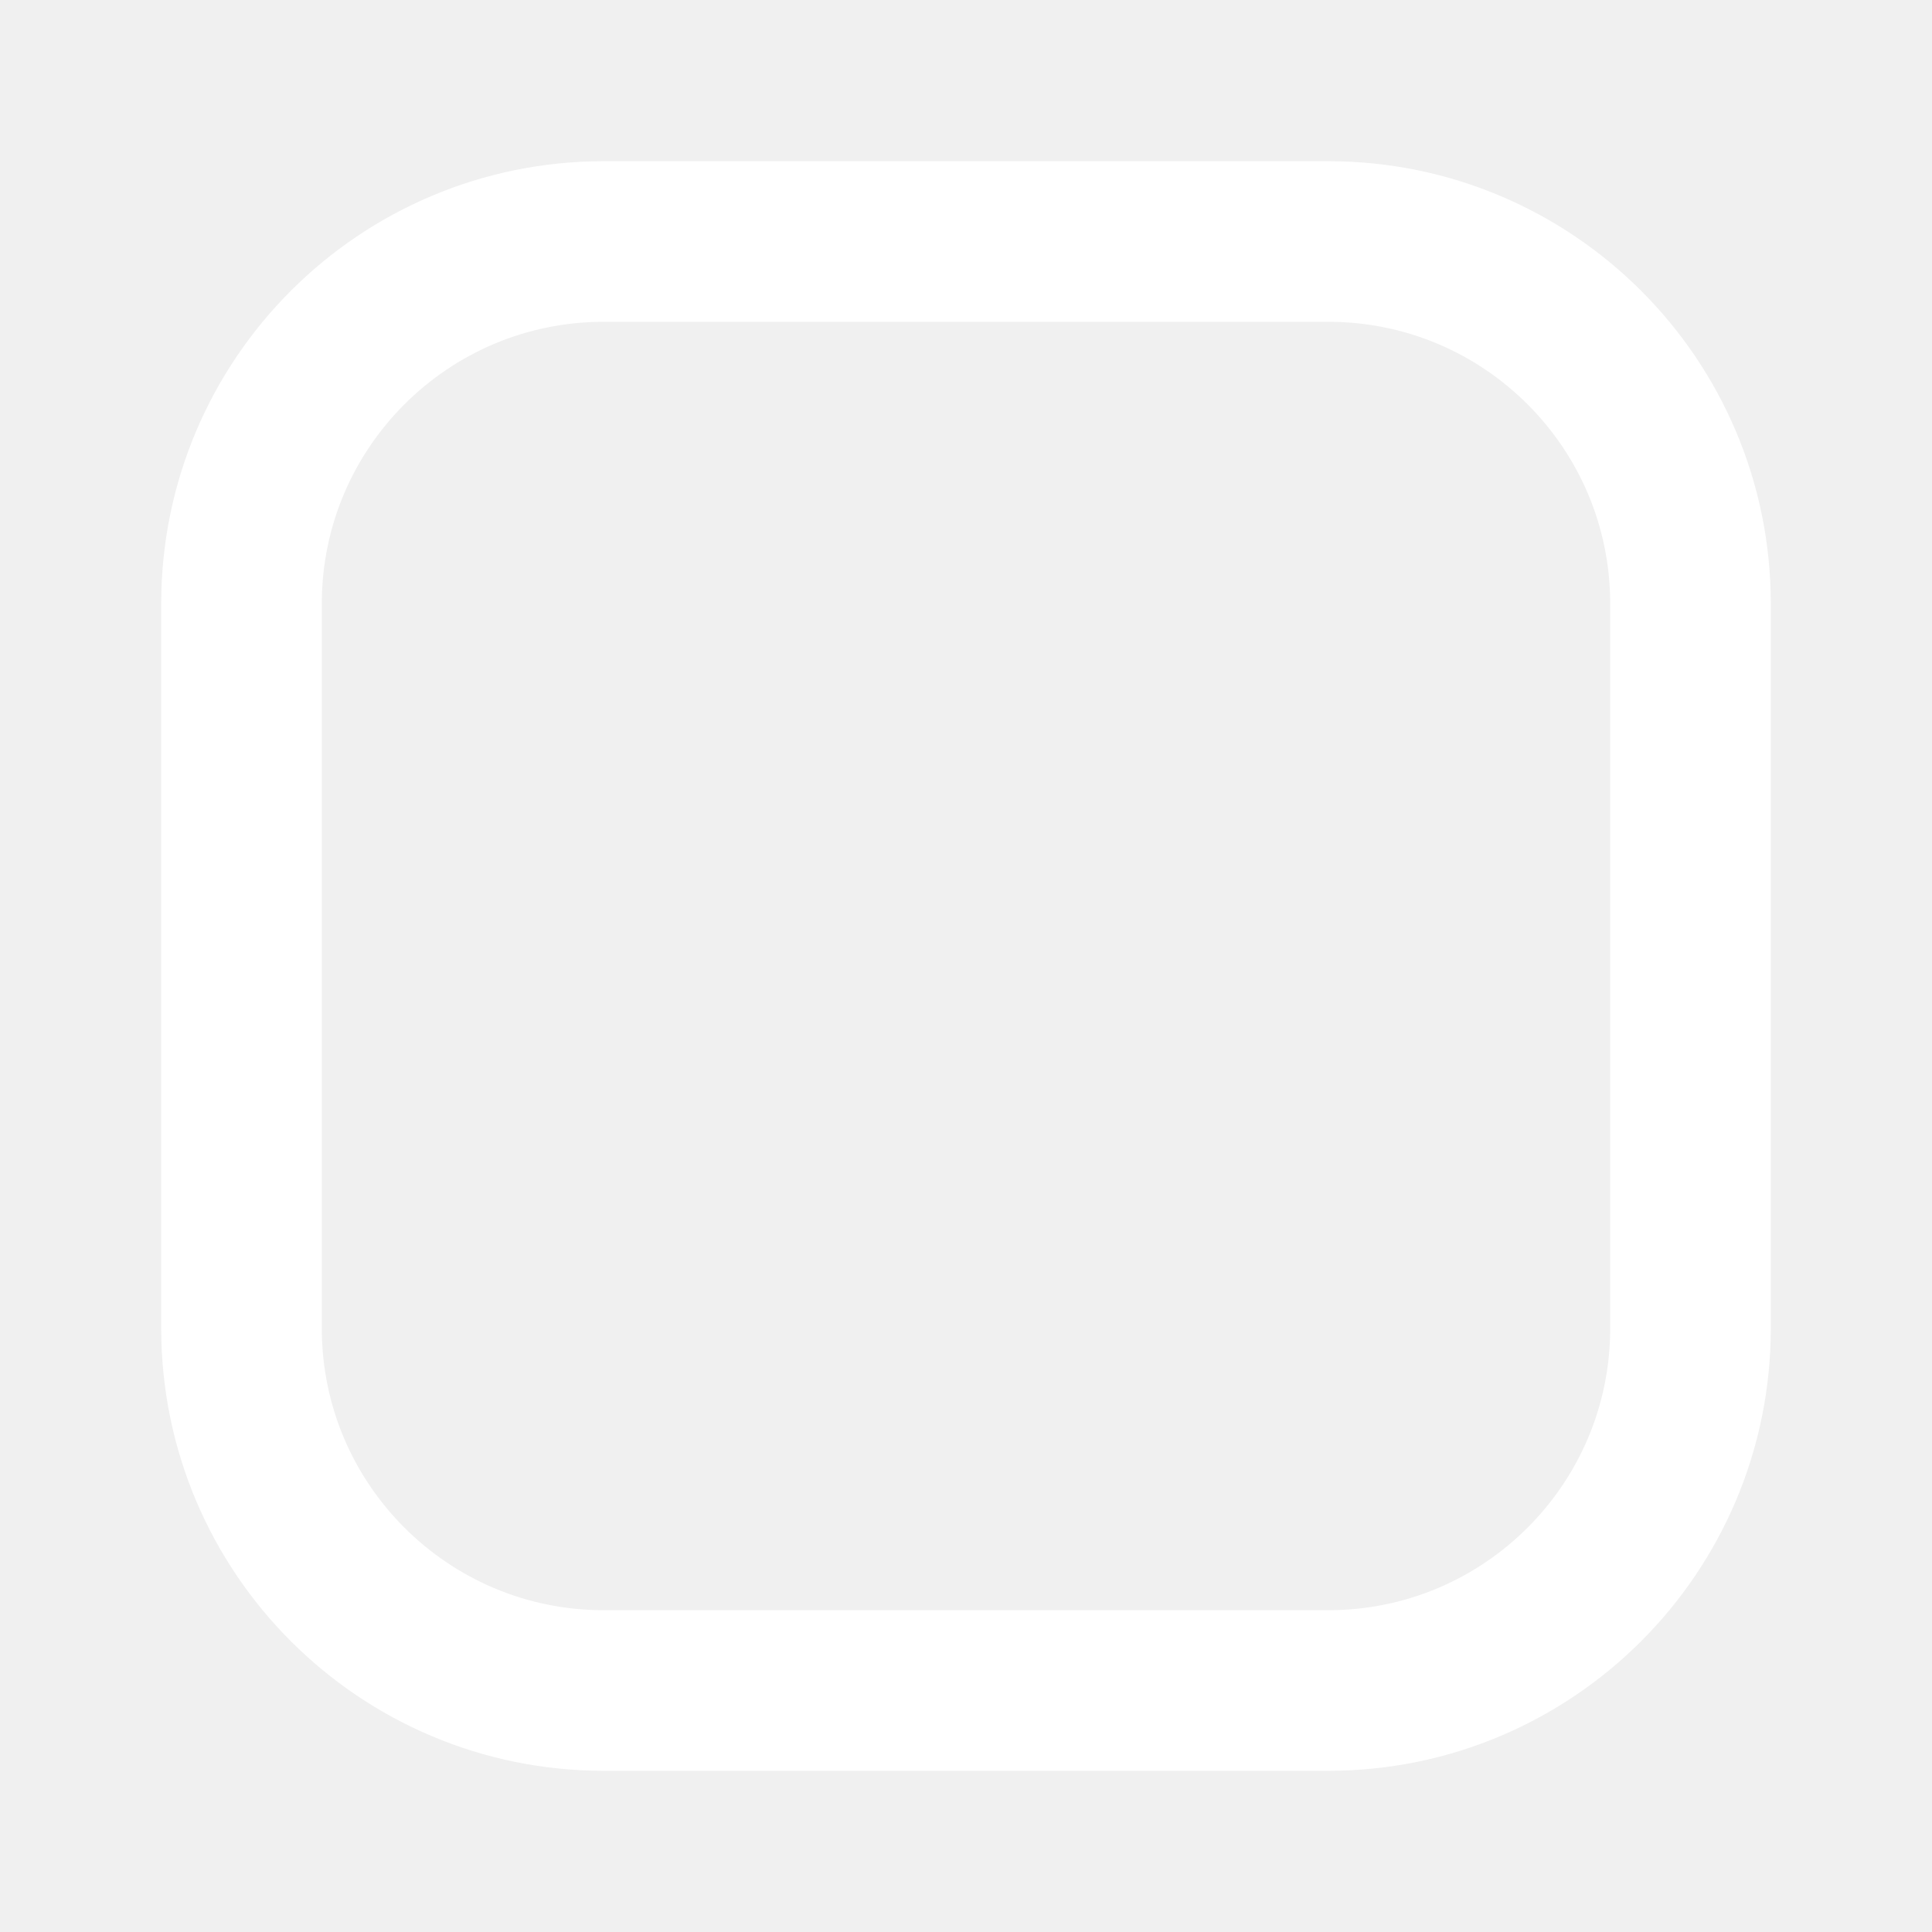
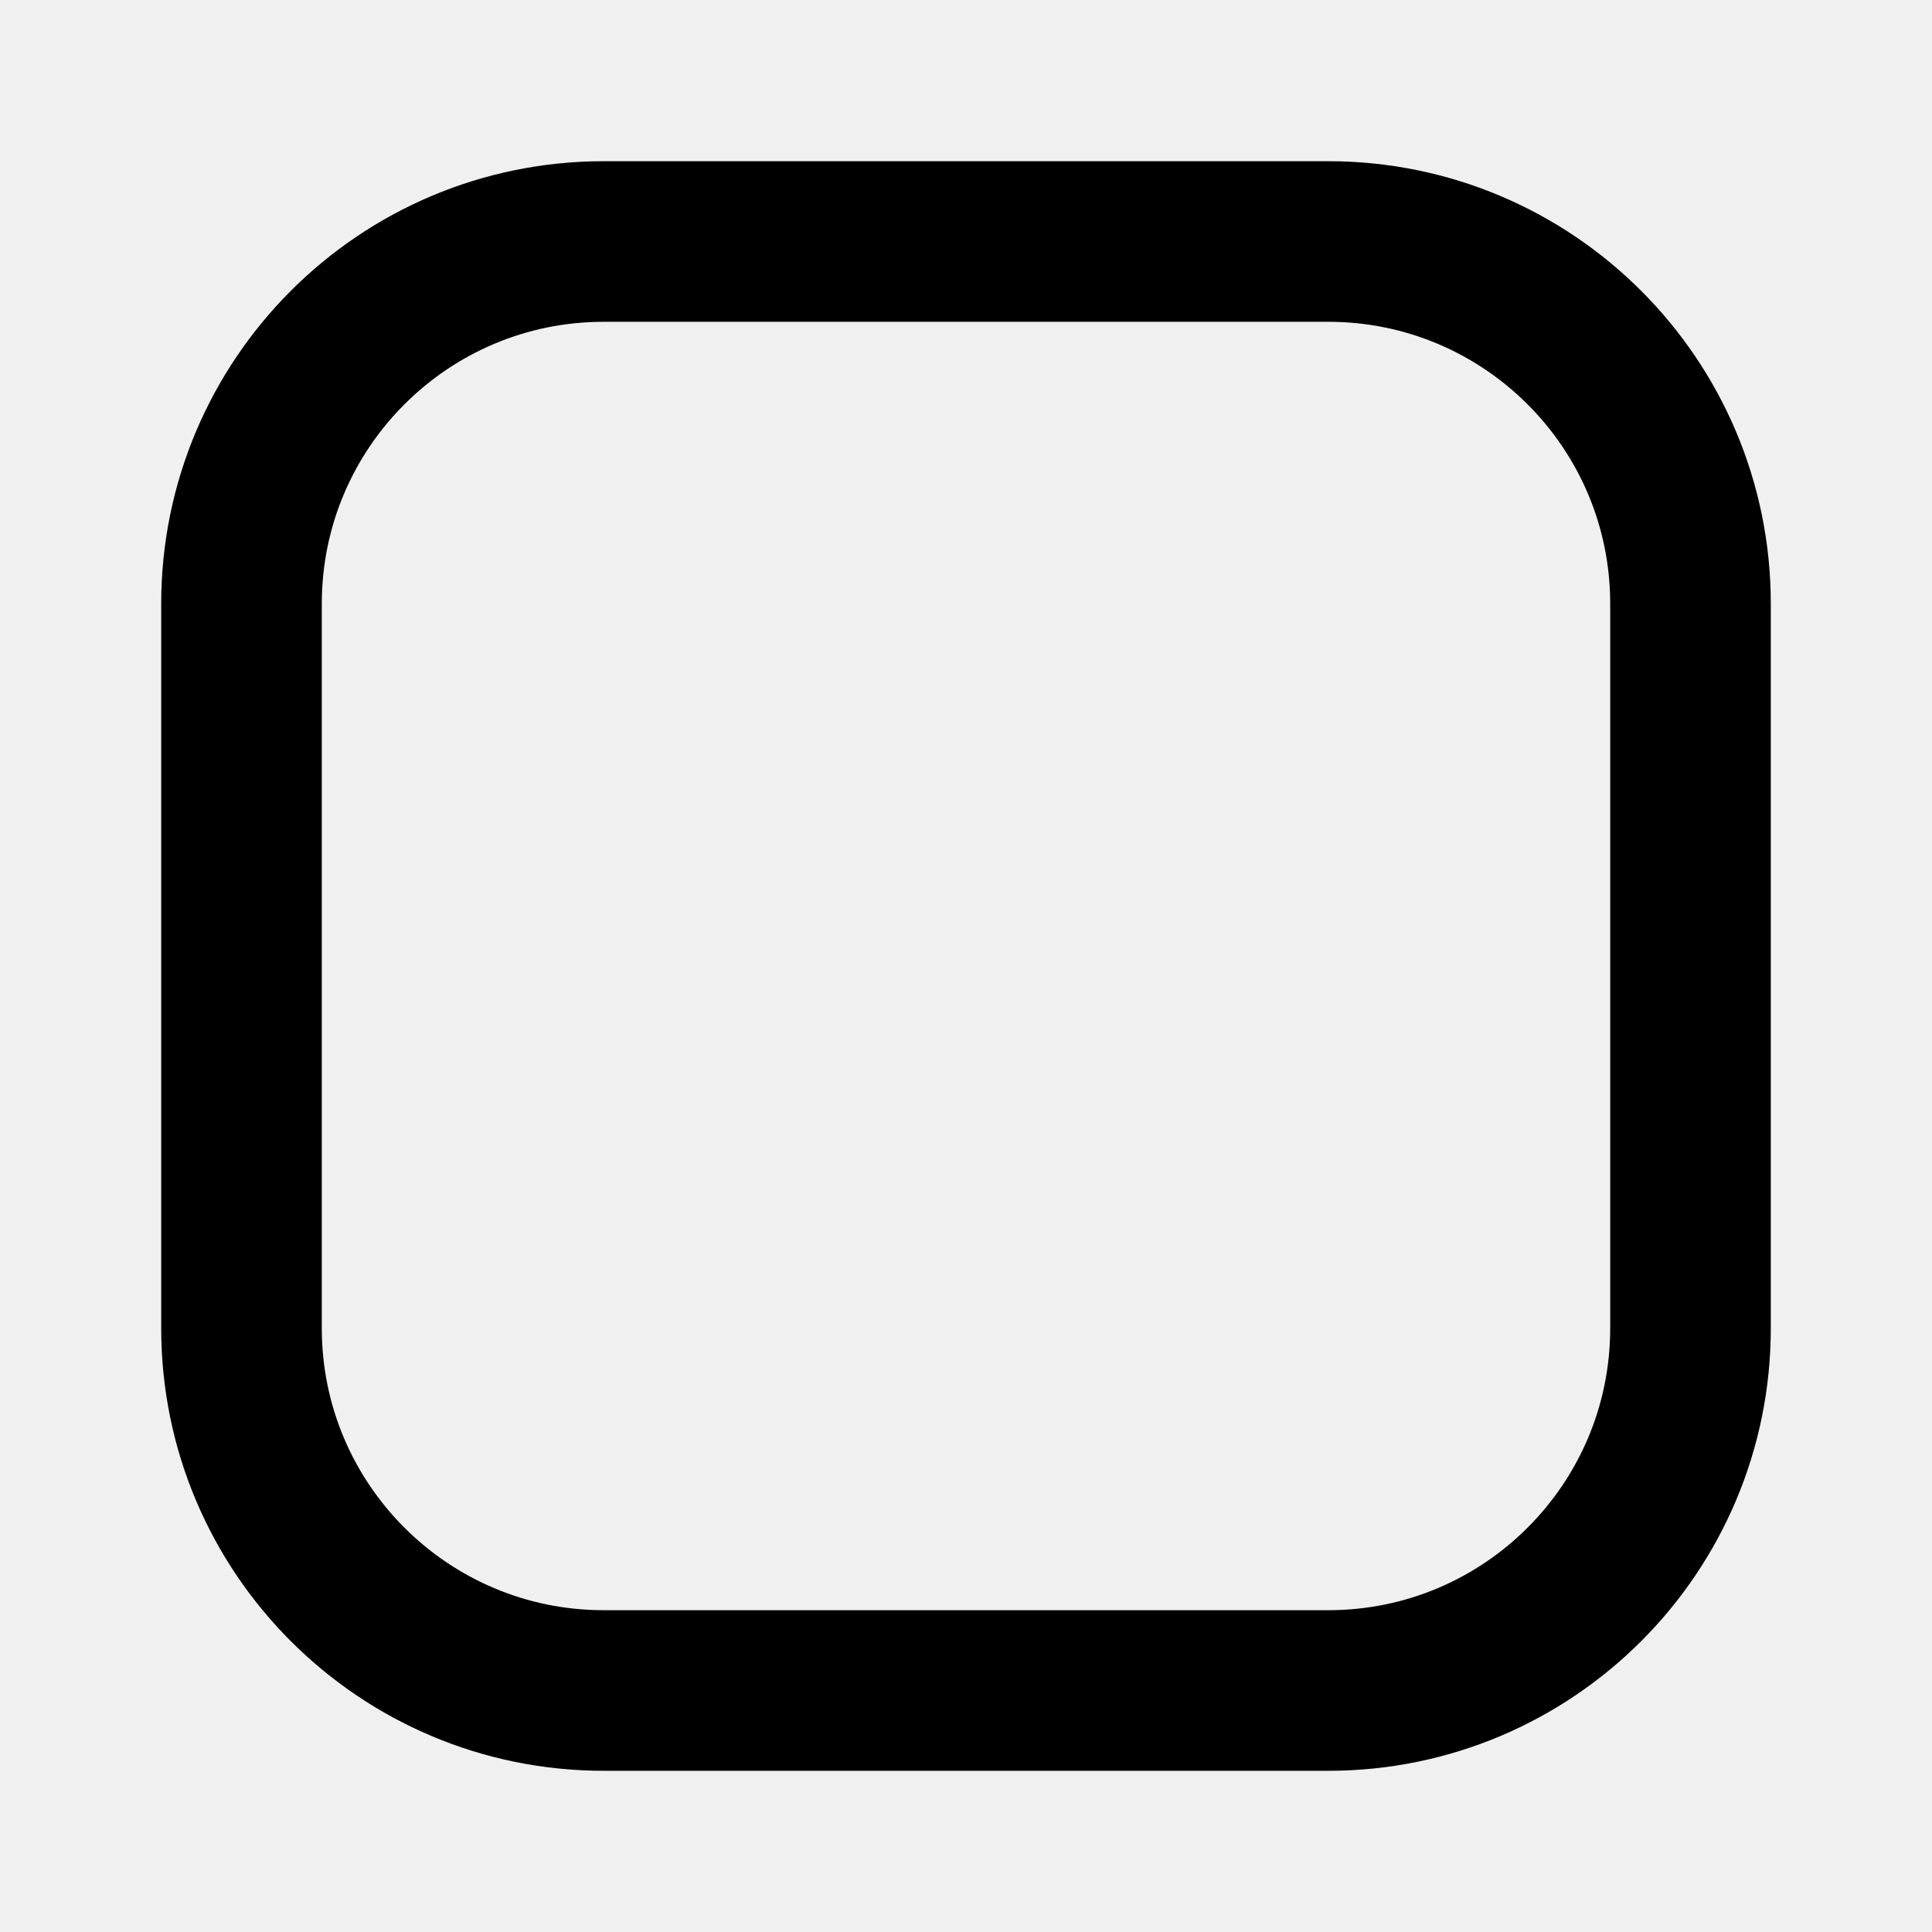
<svg xmlns="http://www.w3.org/2000/svg" fill="none" height="16" width="16">
-   <rect height="12" rx="3" stroke="#fff" stroke-linecap="round" stroke-linejoin="round" stroke-width="1.33" width="12" x="2" y="2" />
+   <rect height="12" rx="3" stroke="currentColor" stroke-linecap="round" stroke-linejoin="round" stroke-width="1.33" width="12" x="2" y="2" />
</svg>
